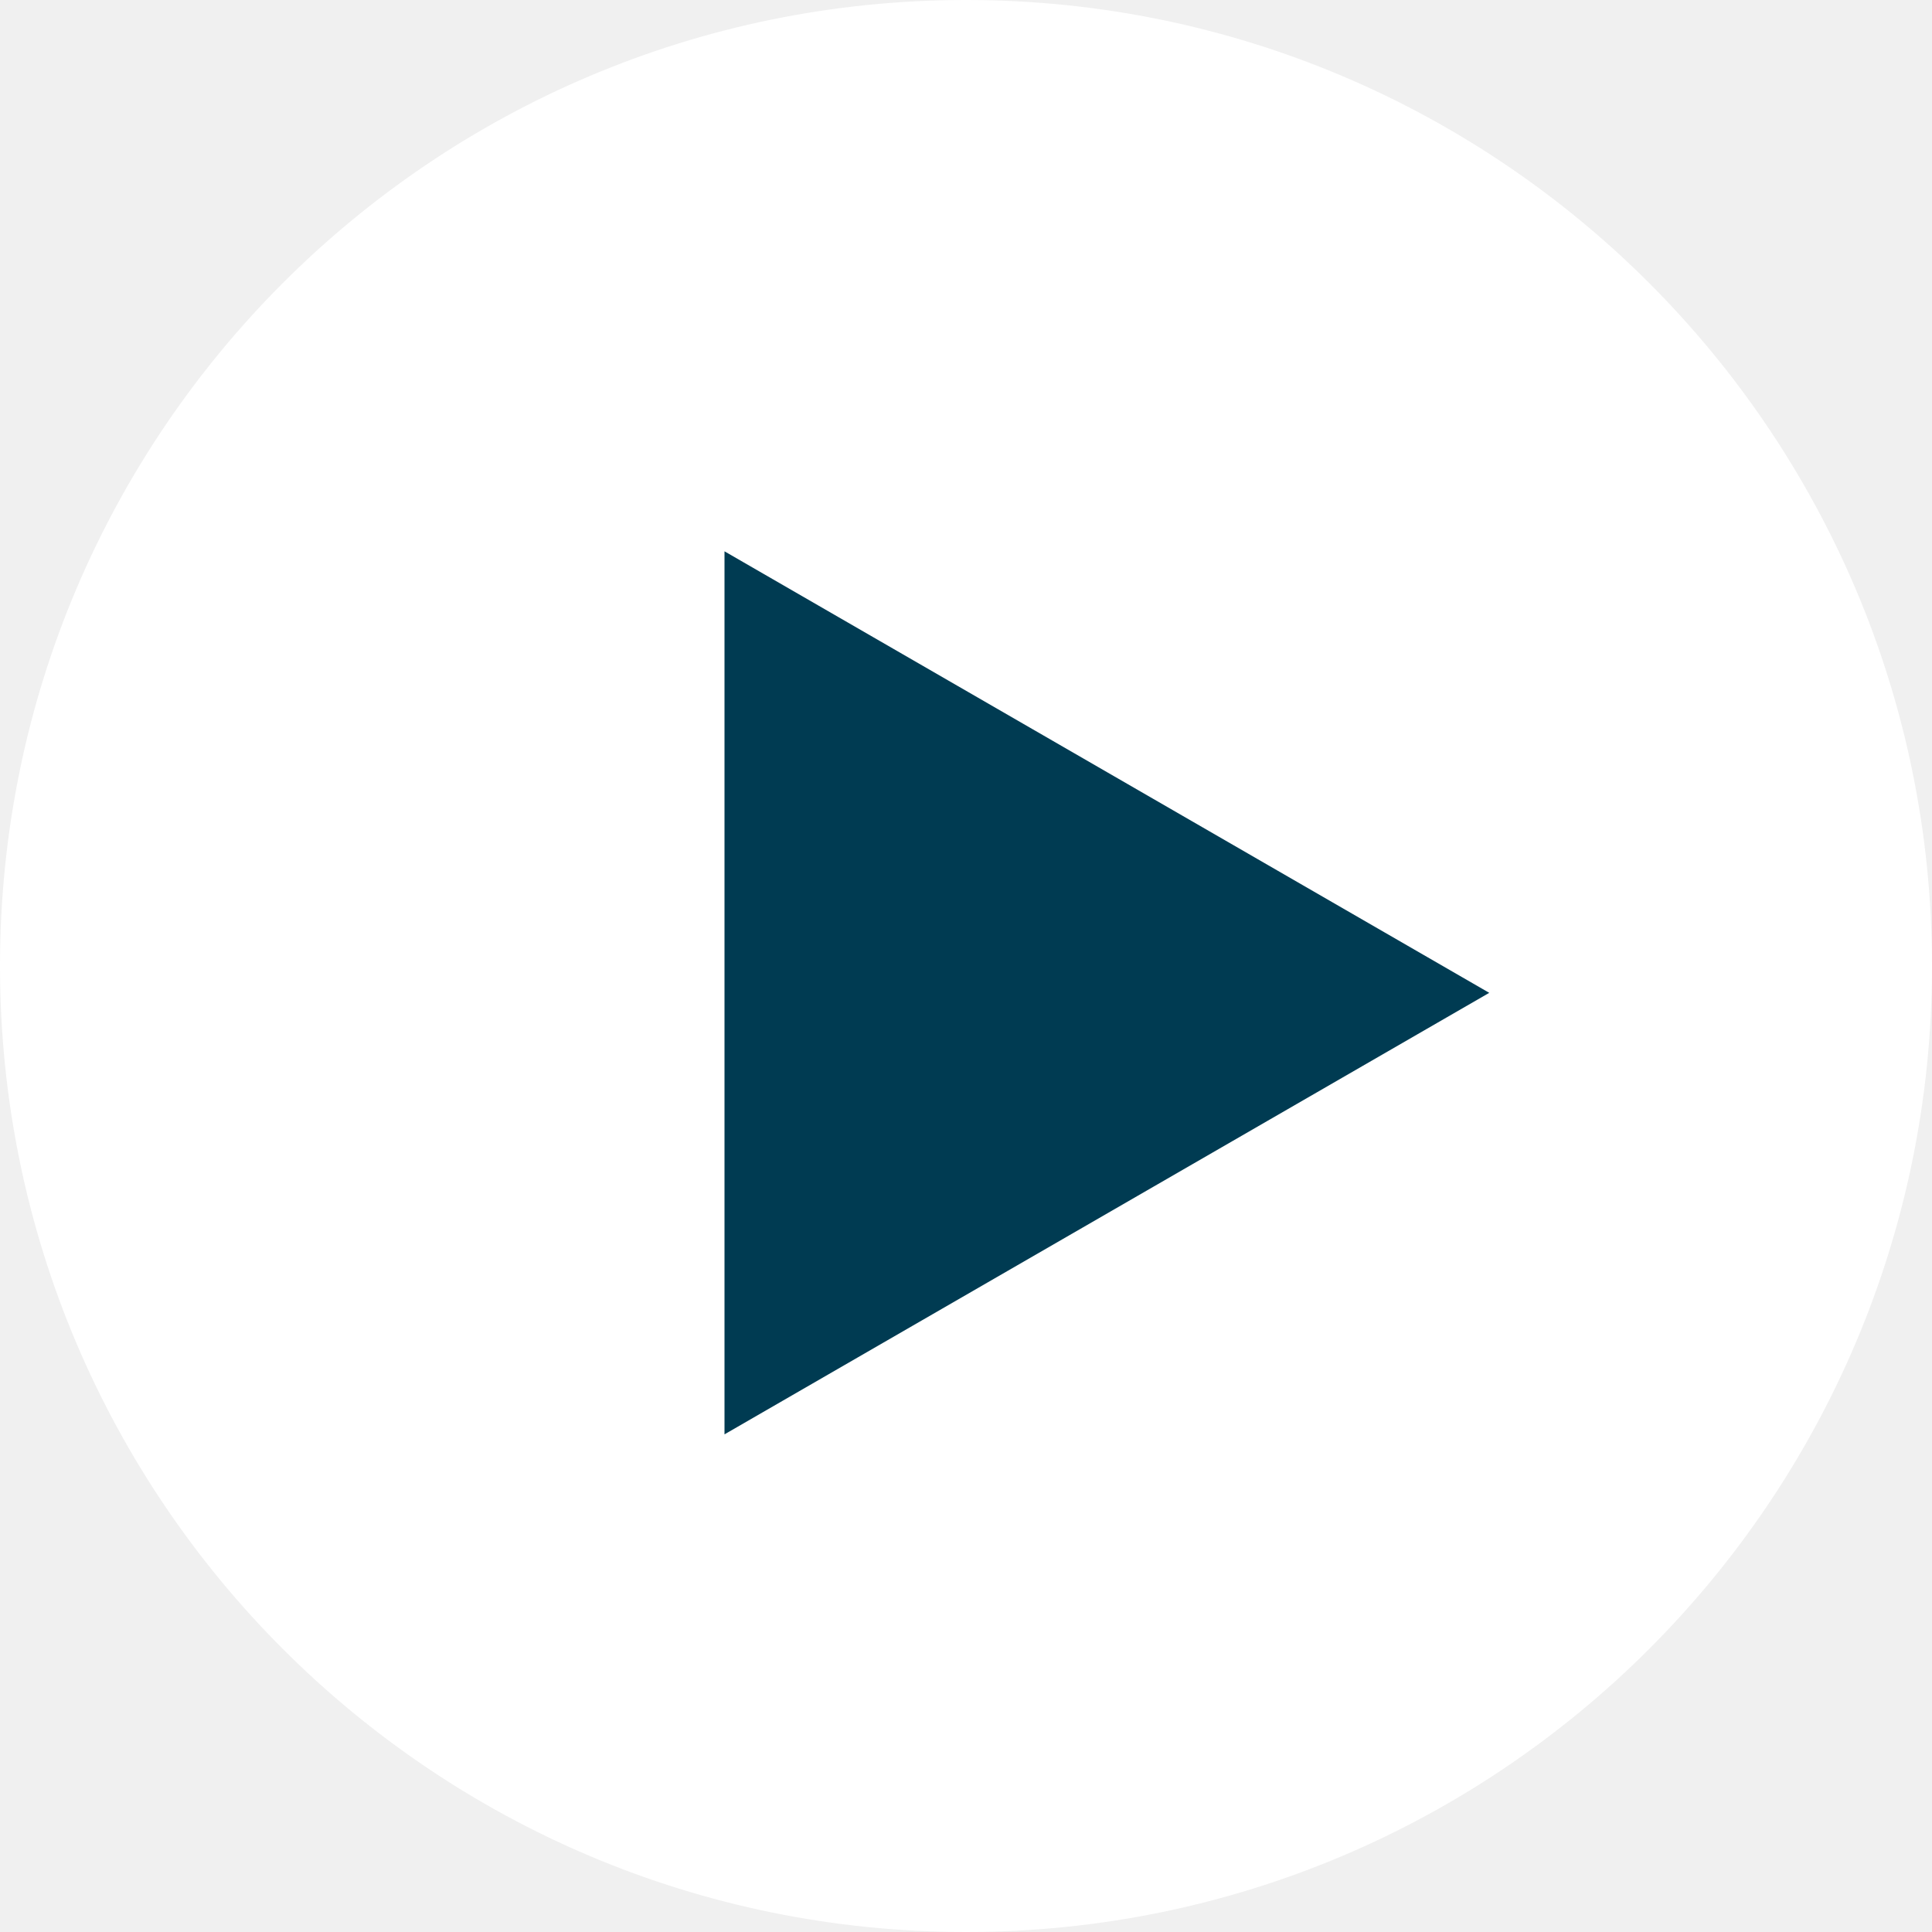
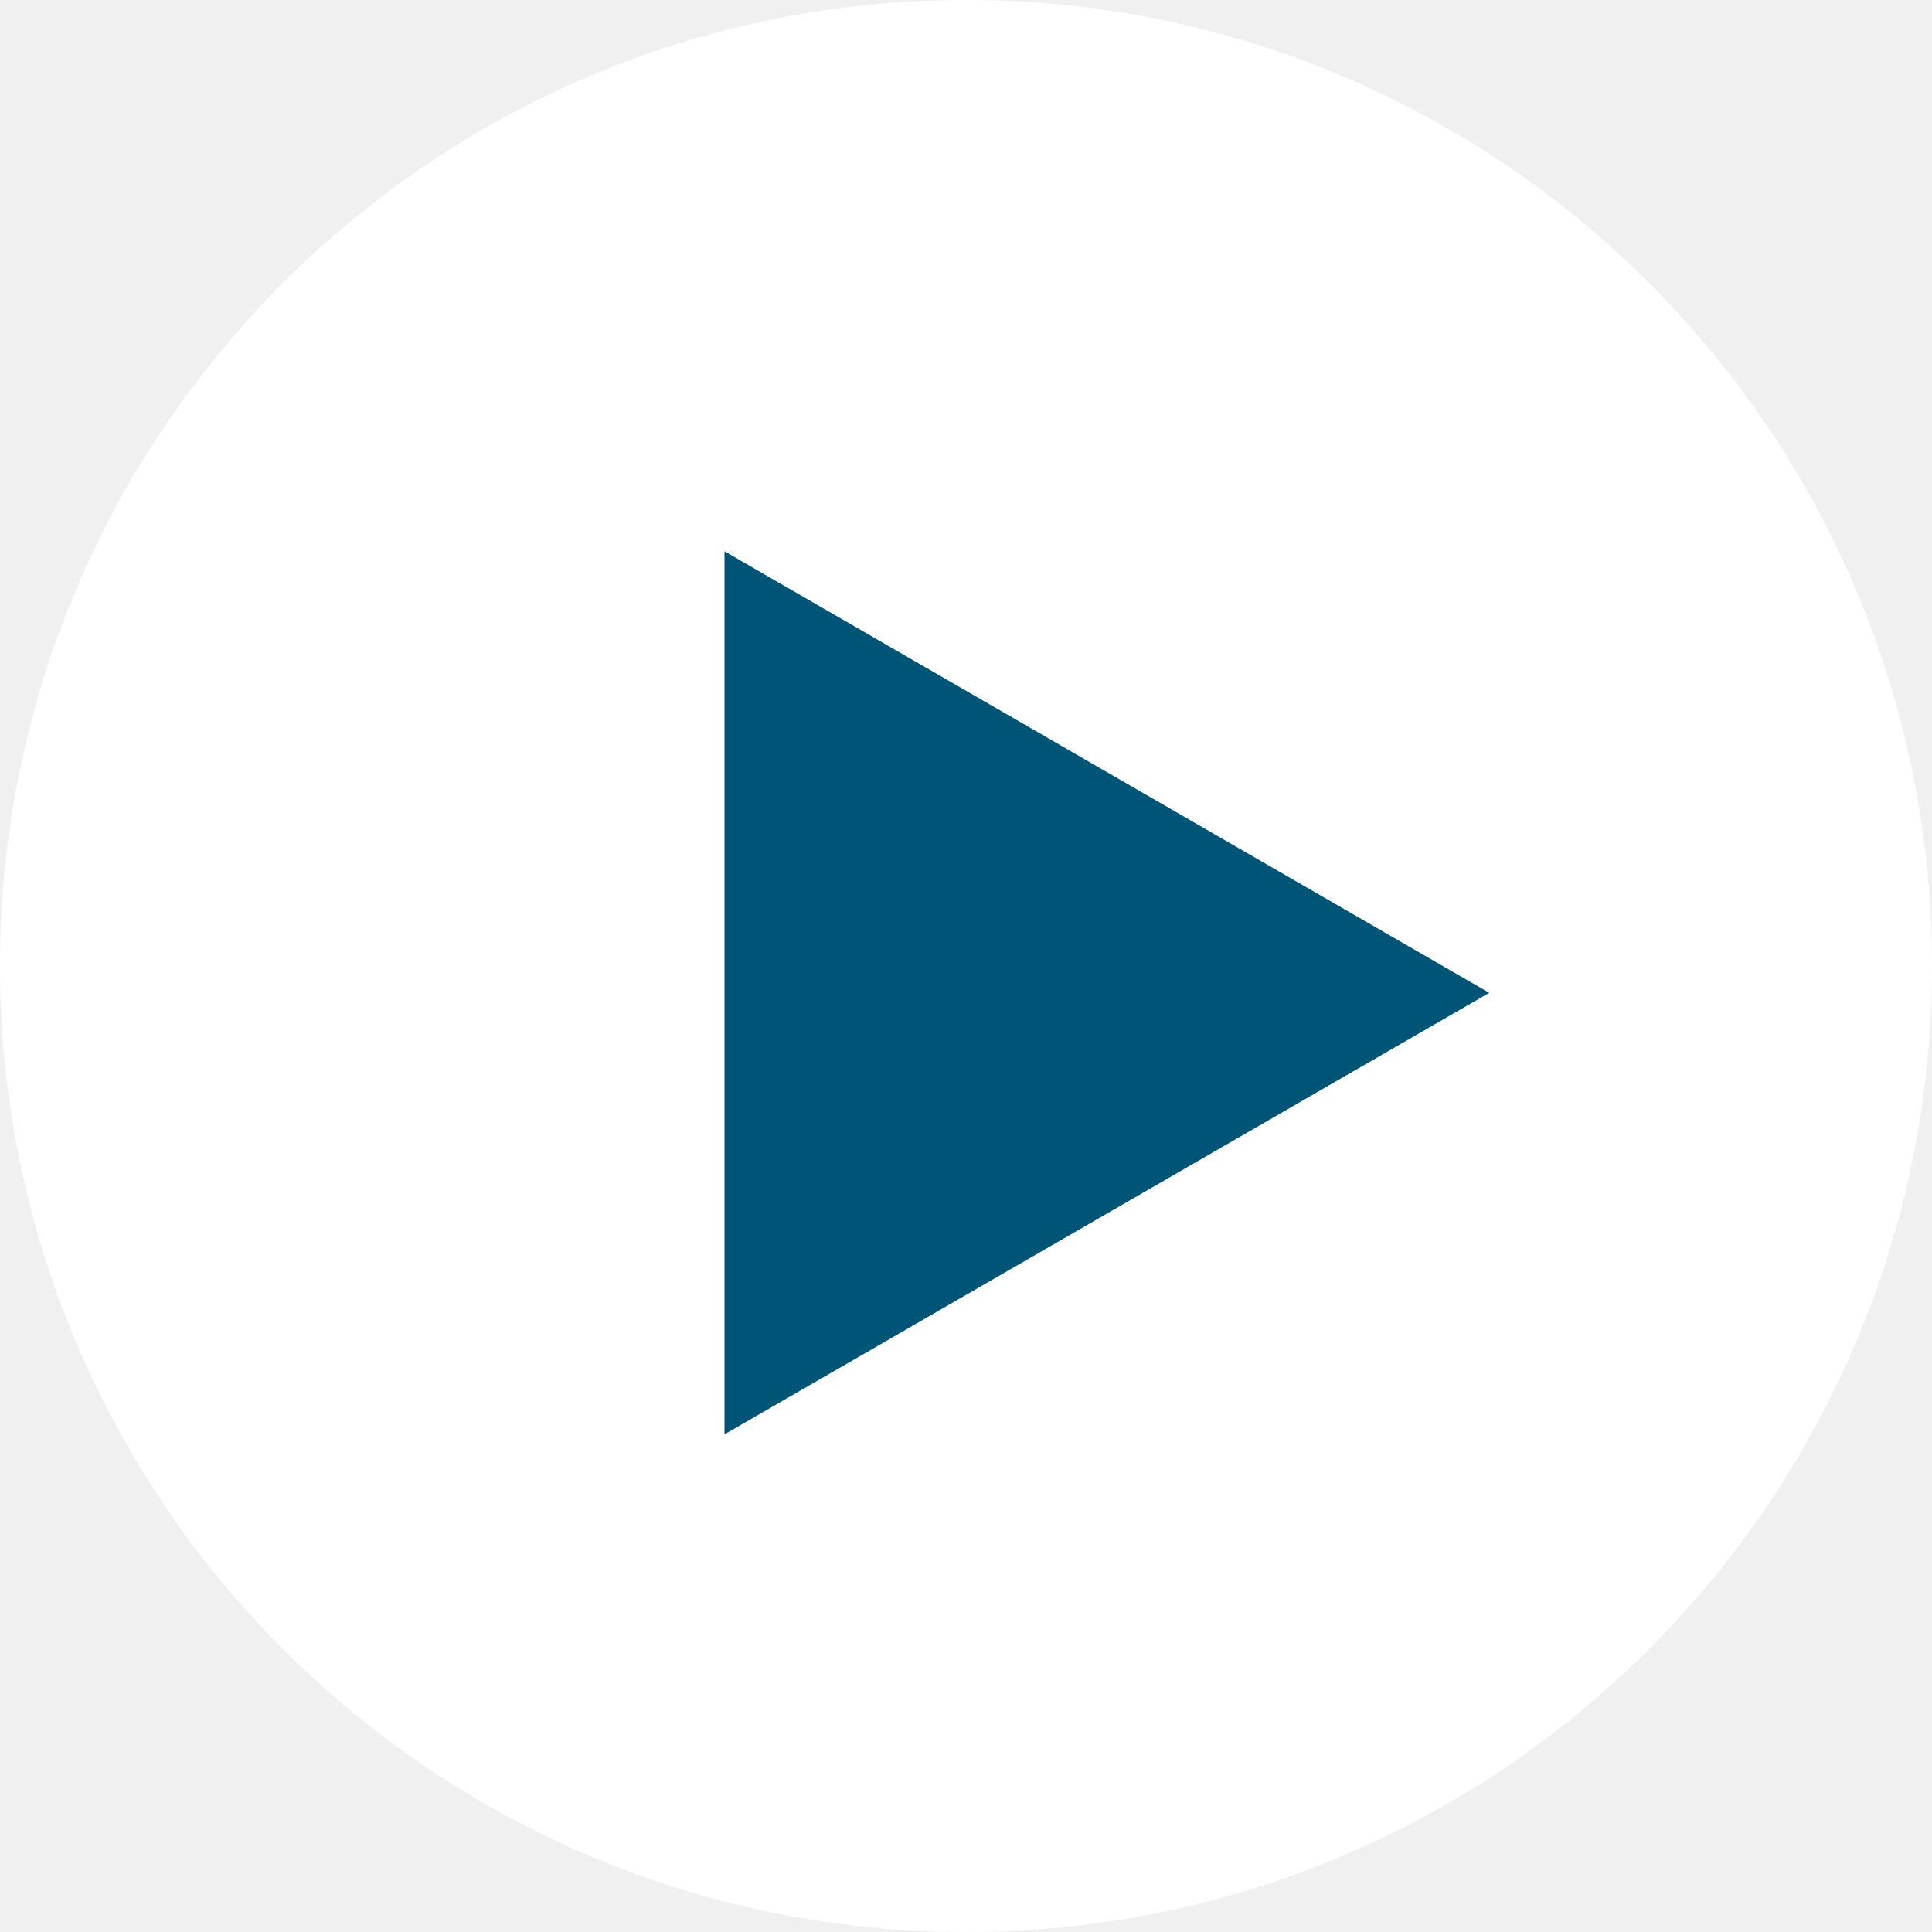
<svg xmlns="http://www.w3.org/2000/svg" width="36" height="36" viewBox="0 0 36 36" fill="none">
  <circle cx="18" cy="18" r="18" fill="#fff" />
-   <path d="M27.75 18.5 13.5 26.727V10.273L27.75 18.5Z" fill="#003B52" />
+   <path d="M27.75 18.5 13.5 26.727V10.273L27.75 18.5Z" fill="#005576" />
</svg>
